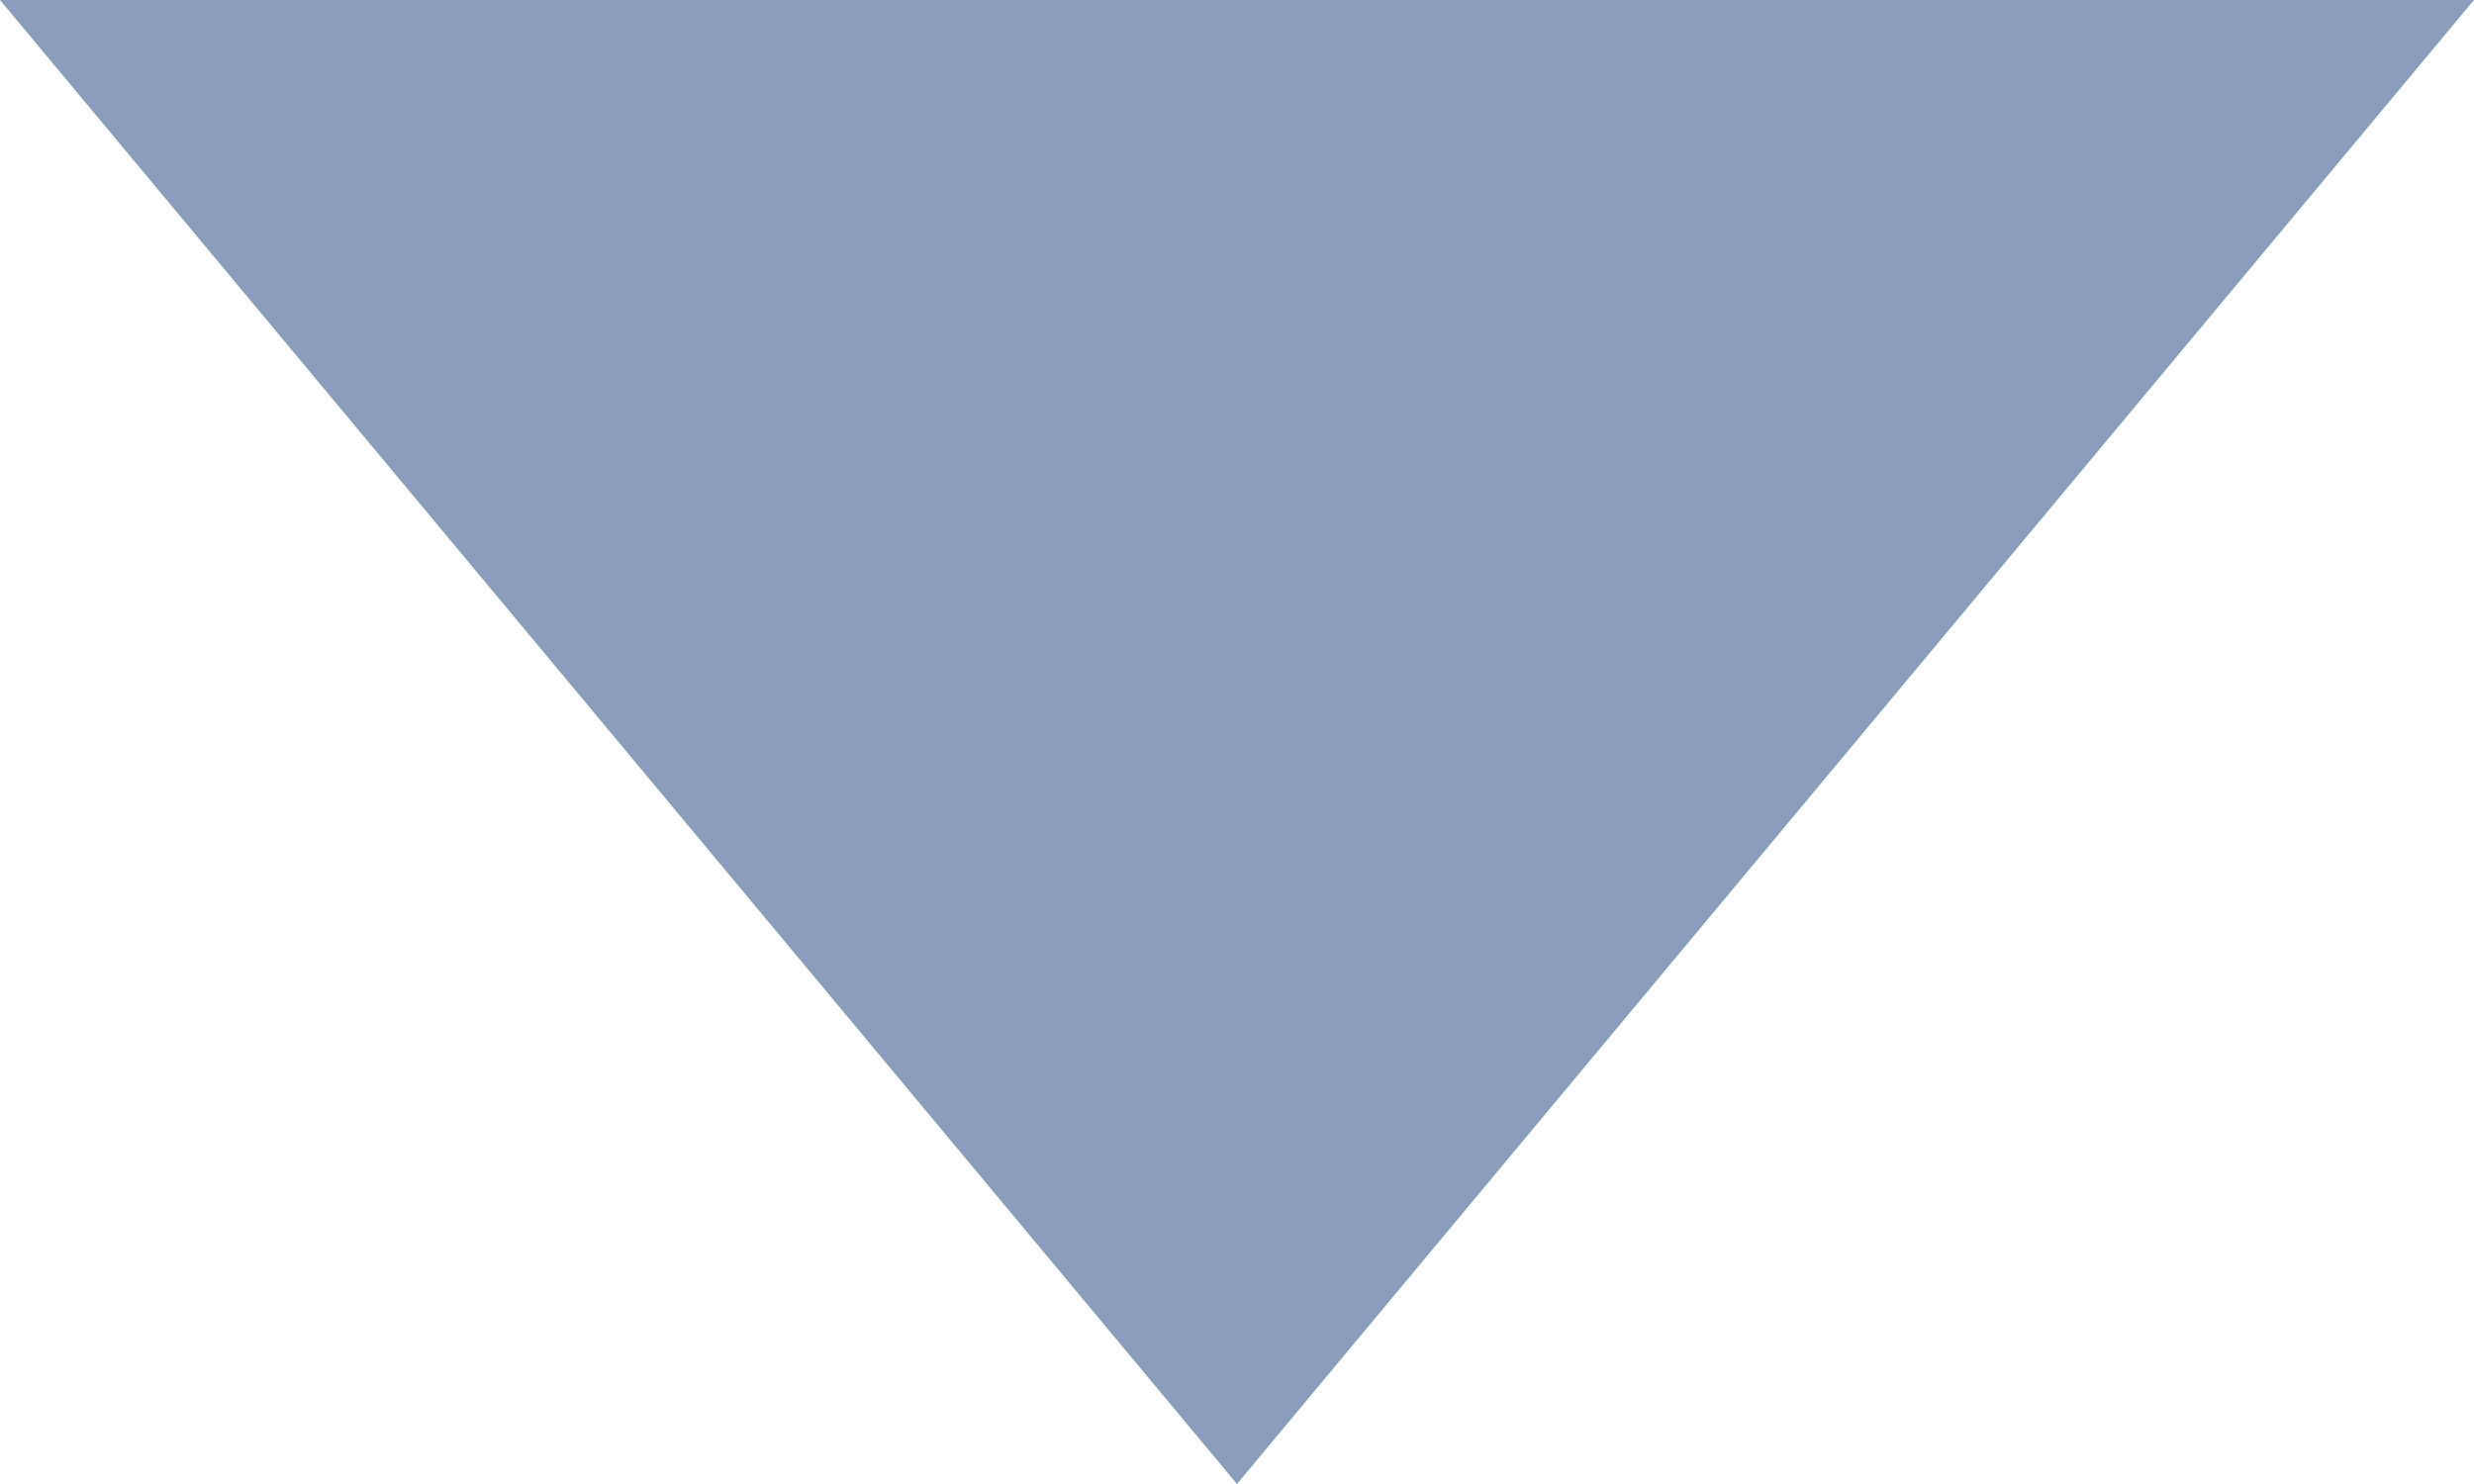
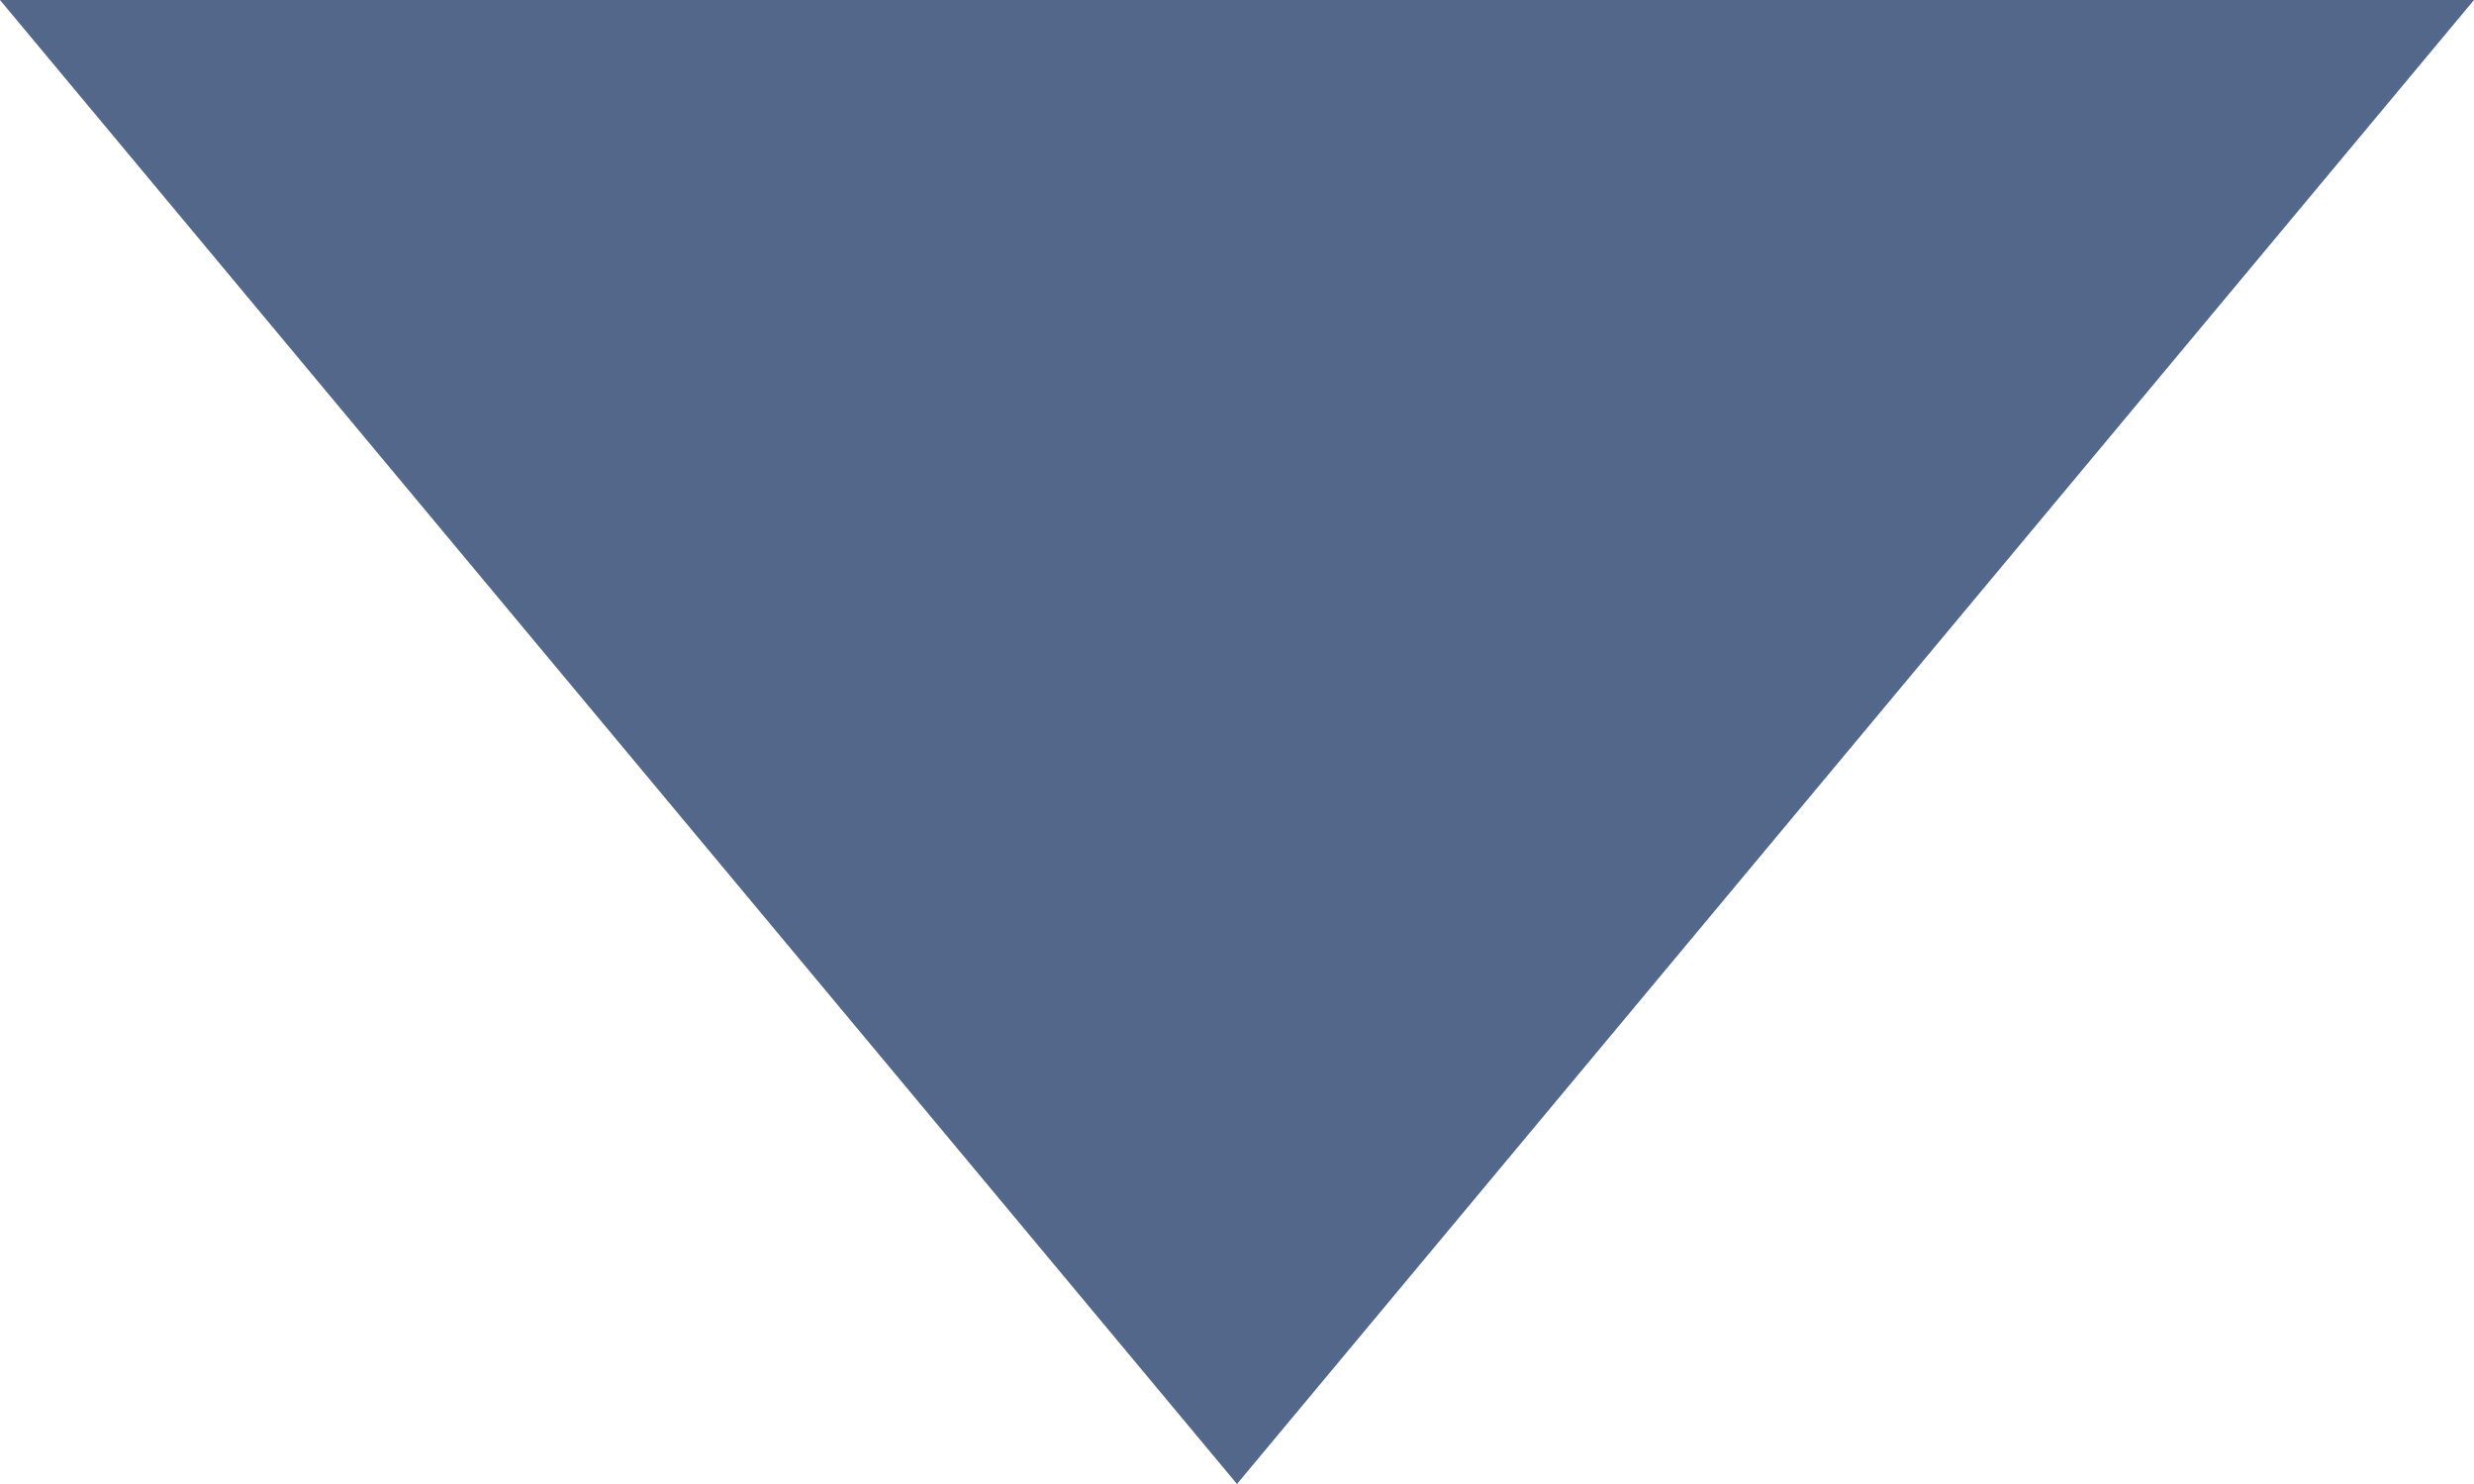
<svg xmlns="http://www.w3.org/2000/svg" width="10px" height="6px" viewBox="0 0 10 6" version="1.1">
-   <defs />
  <g id="01-Landing" stroke="none" stroke-width="1" fill="none" fill-rule="evenodd">
-     <g id="01-Landing-01-Desktop" transform="translate(-1170, -513)" fill="#8a9ebb">
+     <g id="01-Landing-01-Desktop" transform="translate(-1170, -513)" fill="#53678B">
      <g id="Form" transform="translate(900, 168)">
        <g id="Fields" transform="translate(0, 62)">
          <g id="Prefilled" transform="translate(0, 252)">
            <g id="DropdownArrow-Copy" transform="translate(270, 31)">
              <path d="M0,0 L10,0 L5,6 L0,0 Z" id="DropdownArrow" />
            </g>
          </g>
        </g>
      </g>
    </g>
  </g>
</svg>
